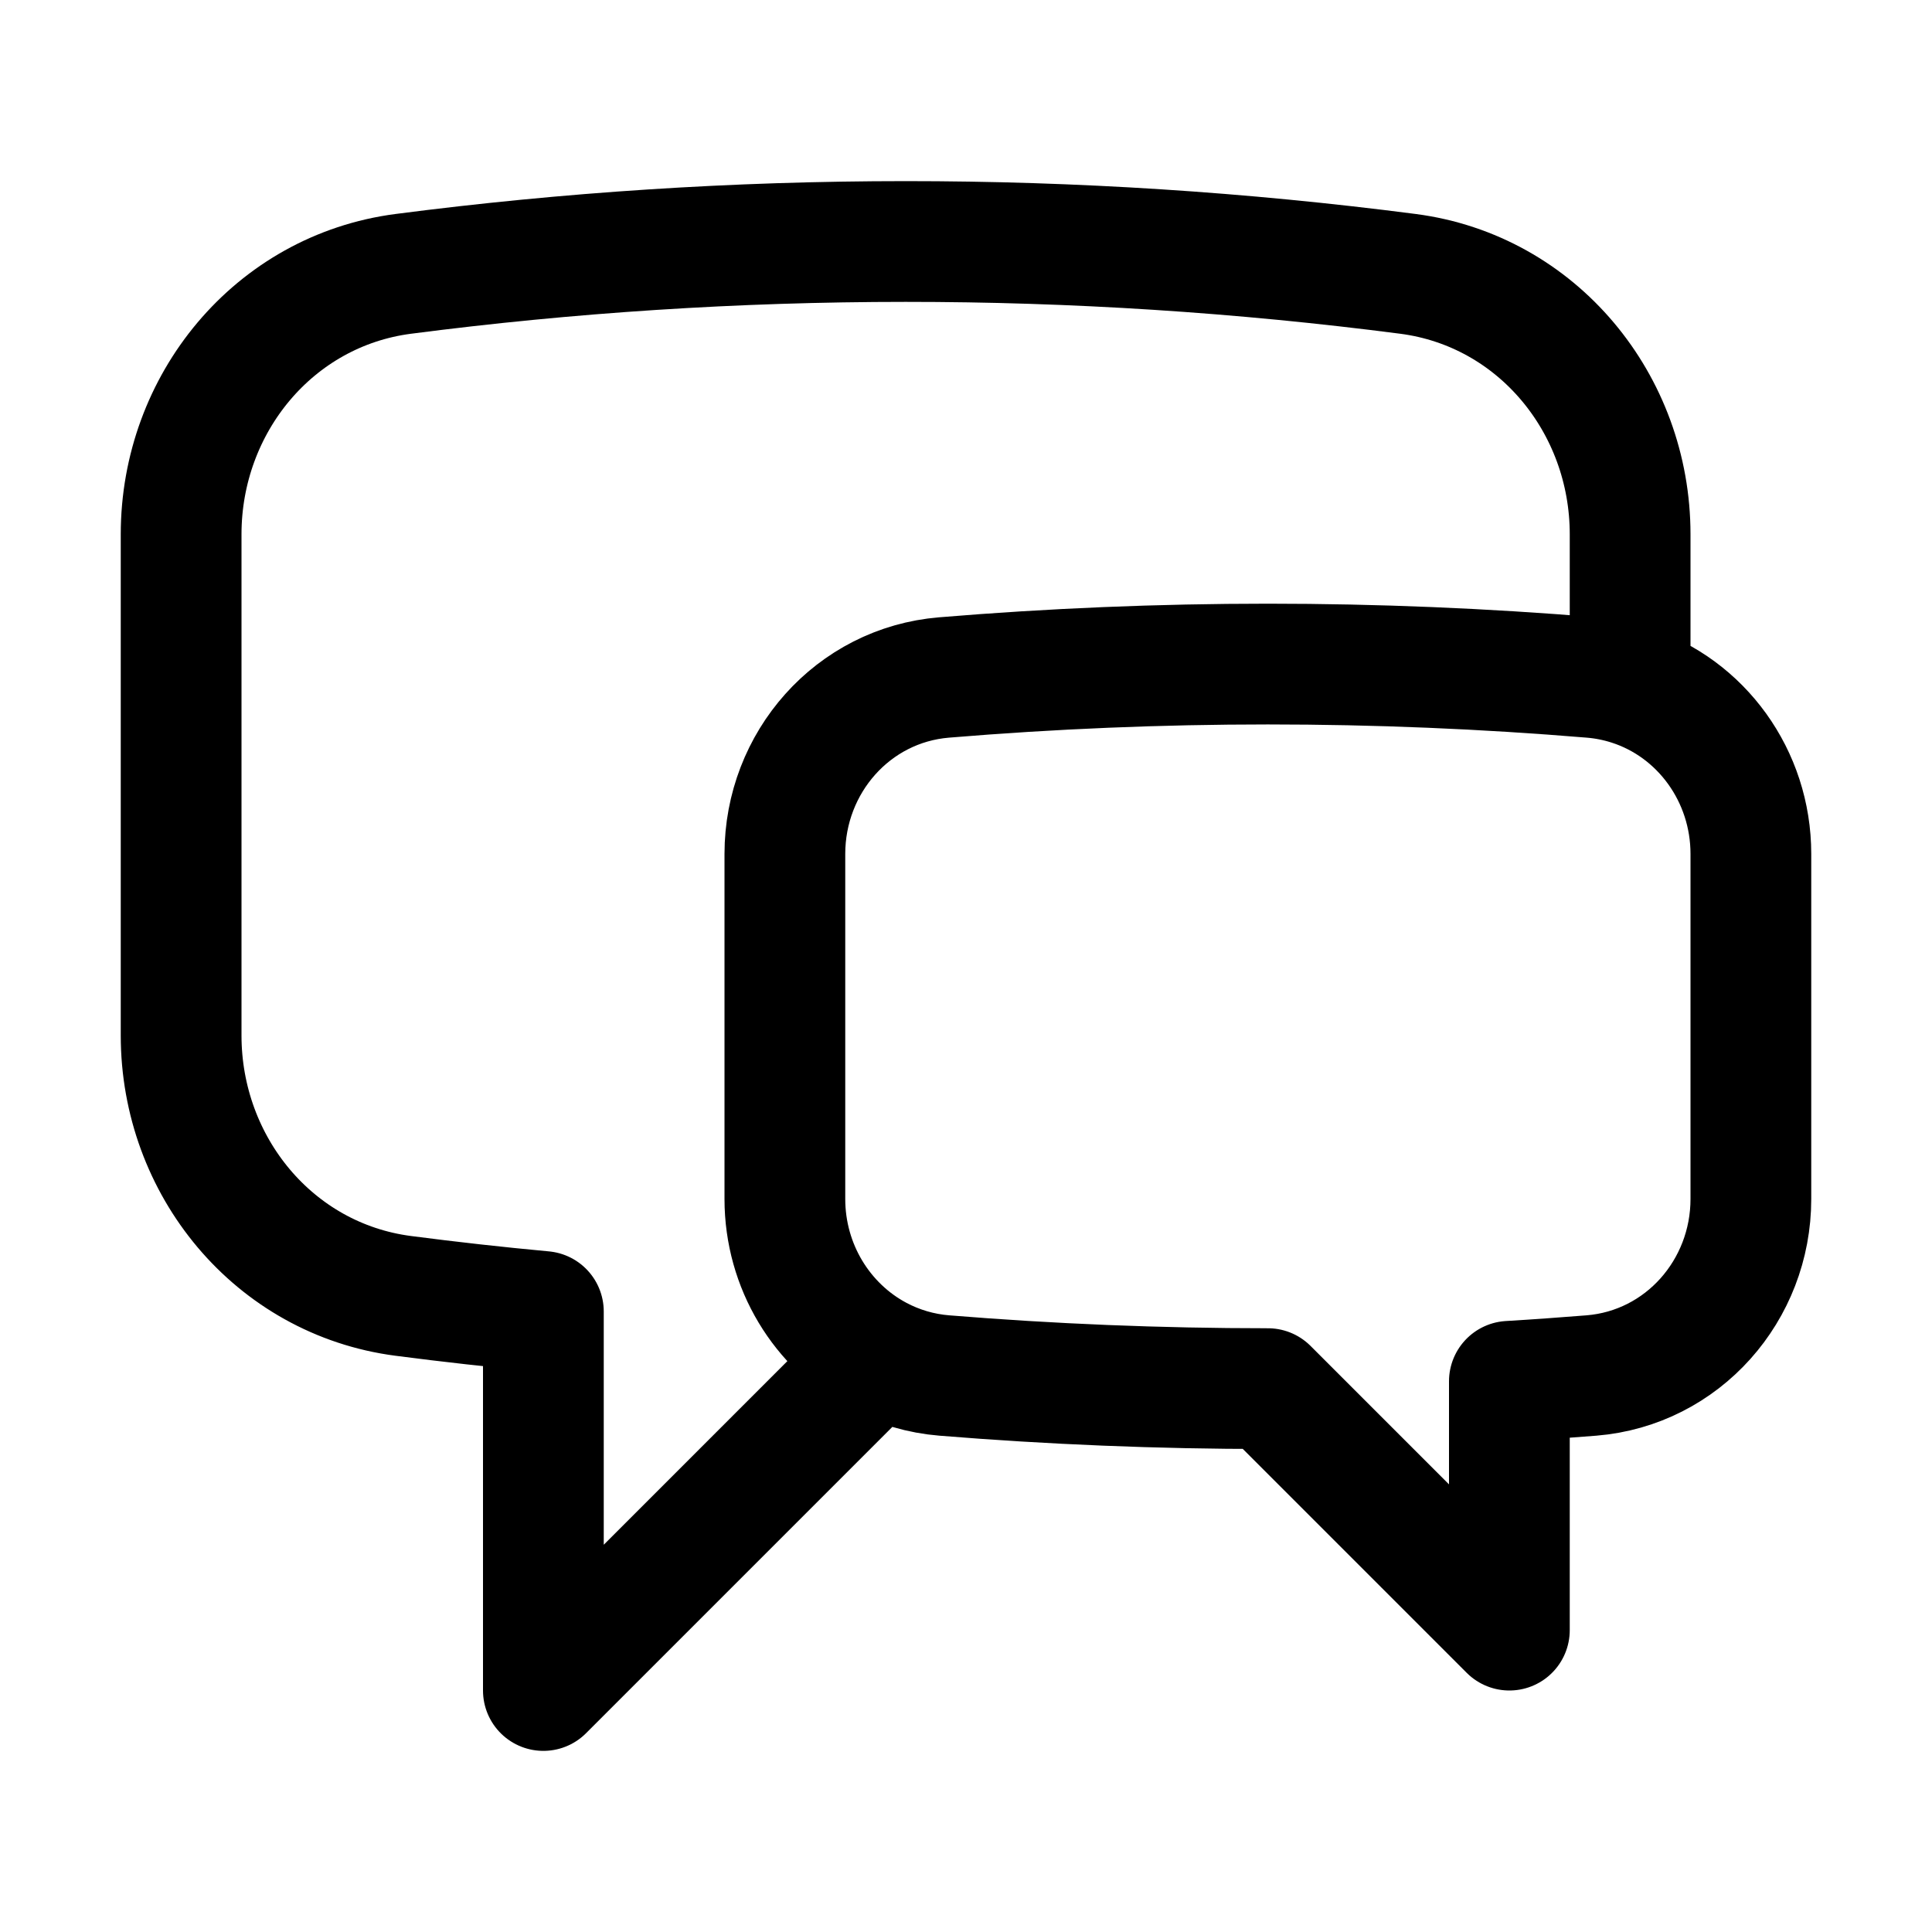
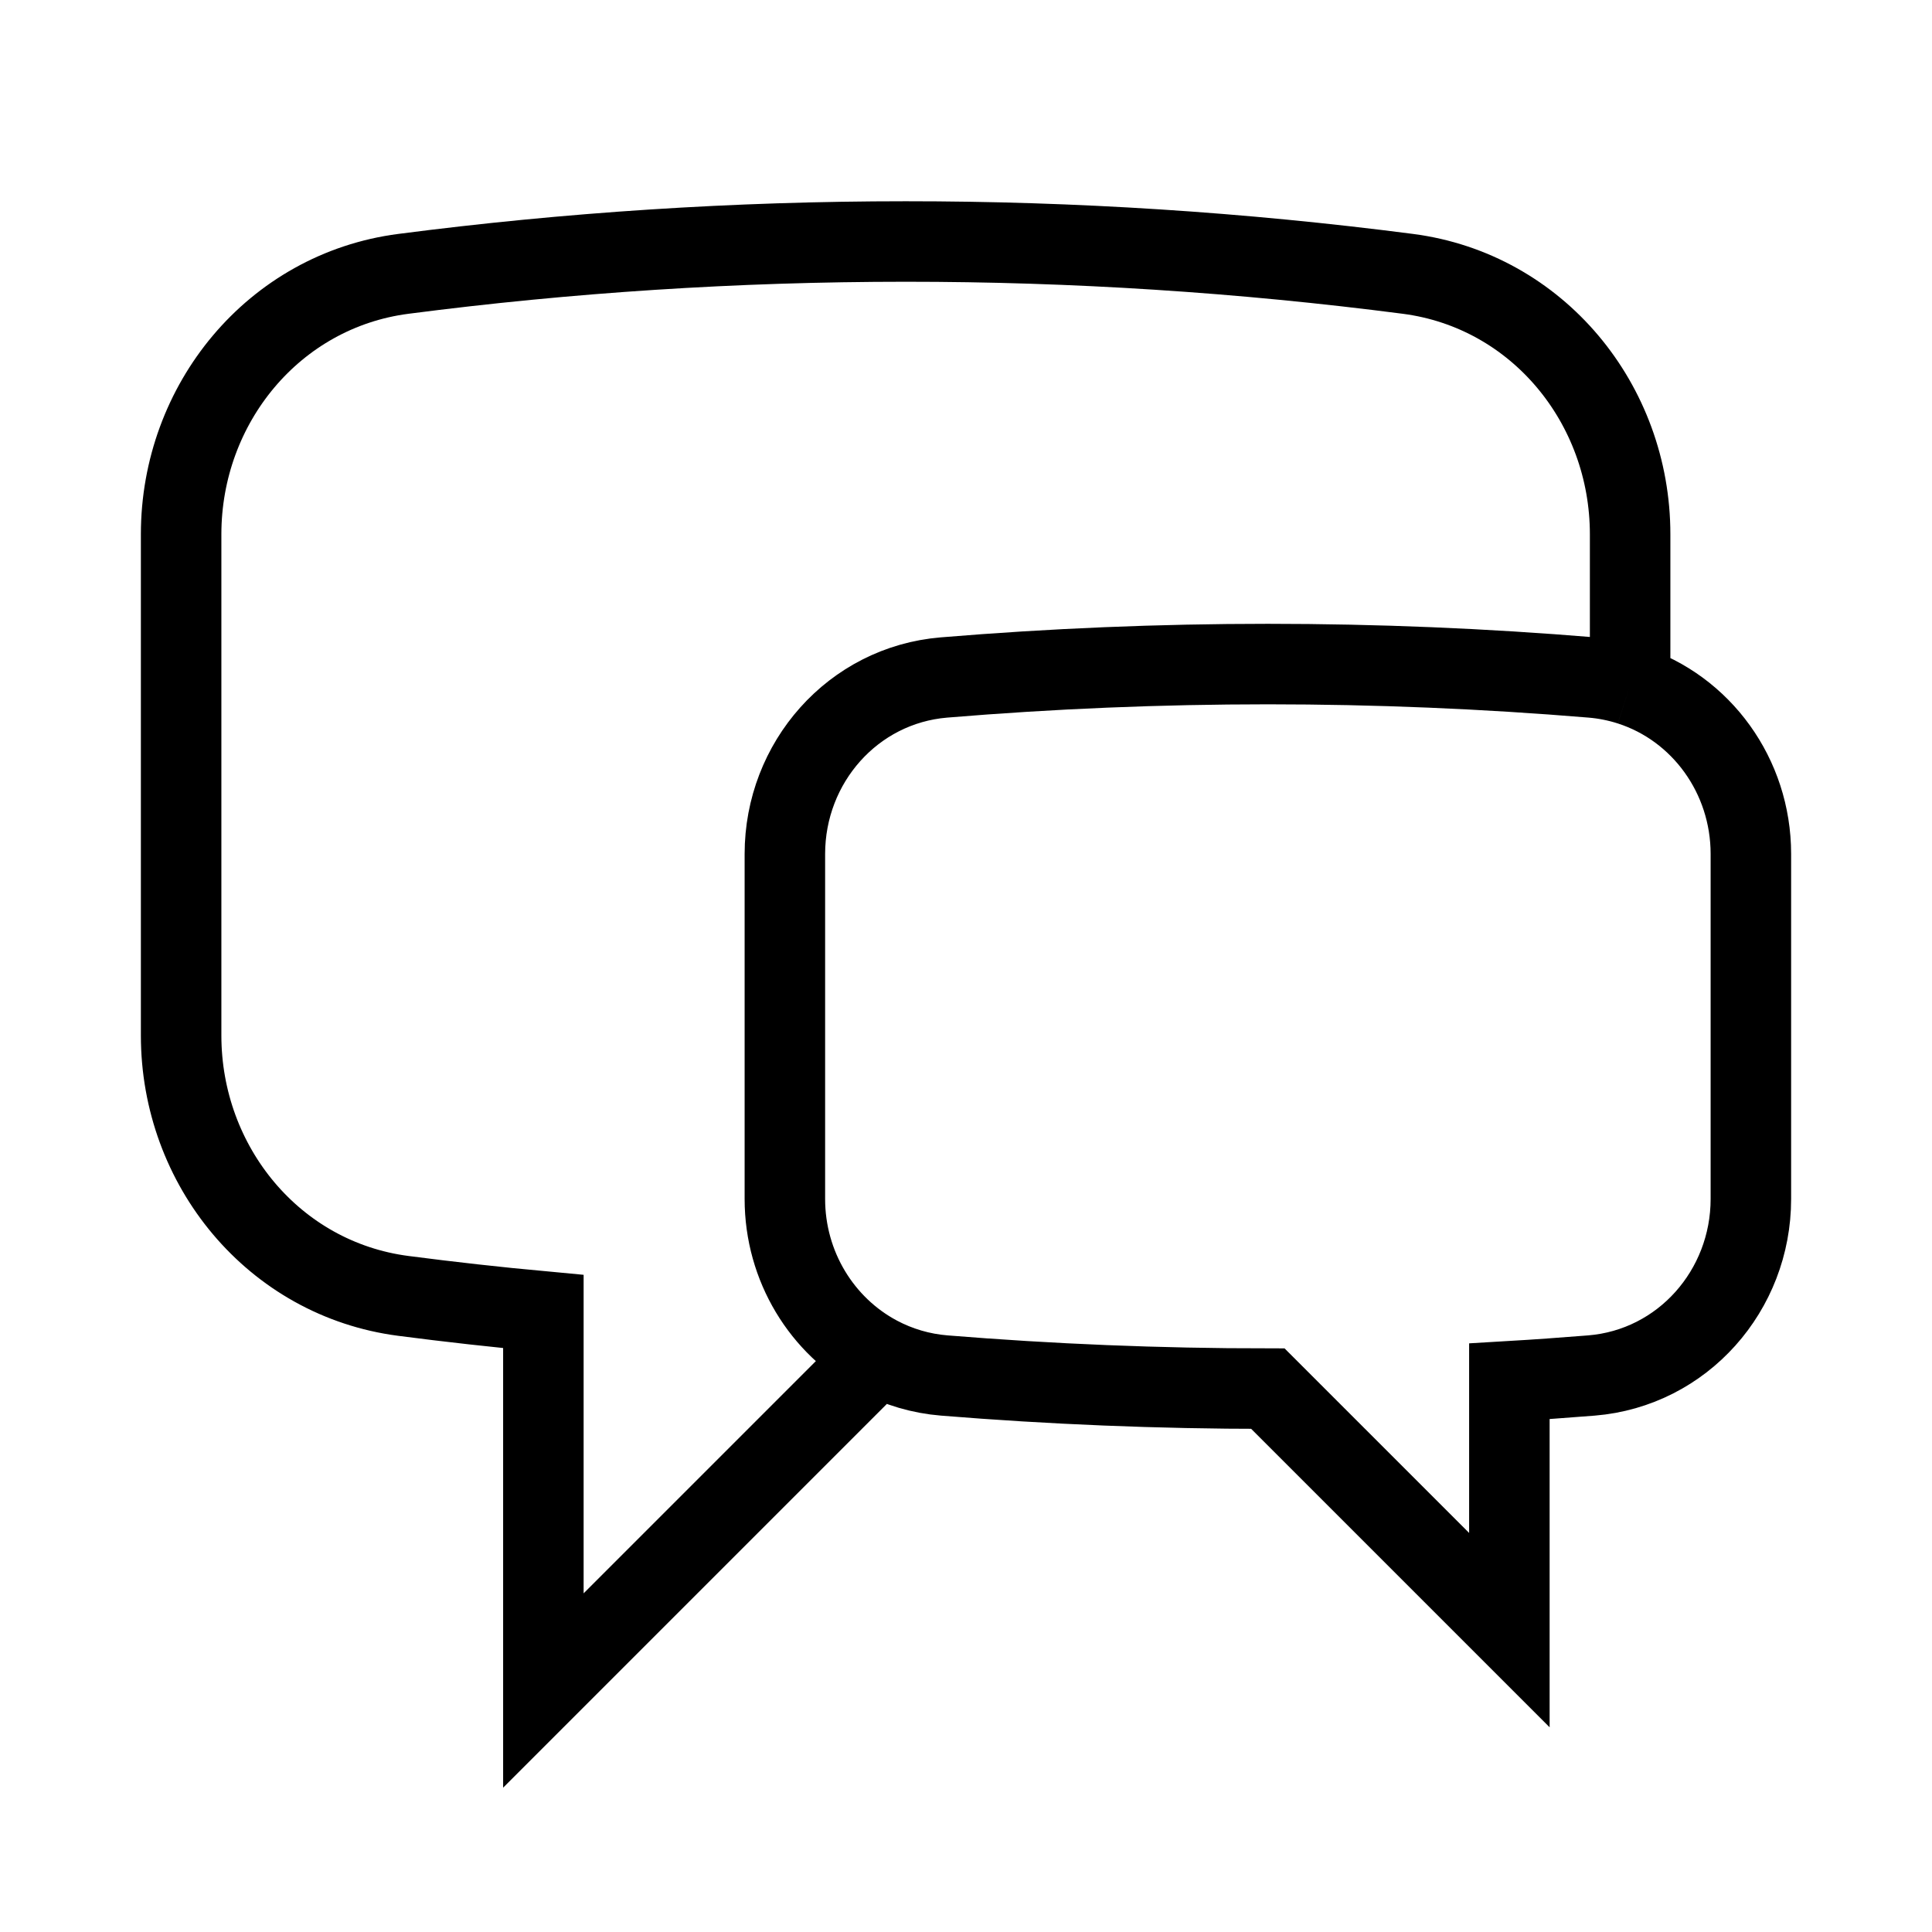
- <svg xmlns="http://www.w3.org/2000/svg" fill="none" viewBox="0 0 24 24" stroke-width="1.5" stroke="currentColor" aria-hidden="true" width="20" height="20">
-   <path stroke-linecap="round" stroke-linejoin="round" d="M20.25 8.511c.884.284 1.5 1.128 1.5 2.097v4.286c0 1.136-.847 2.1-1.98 2.193-.34.027-.68.052-1.02.072v3.091l-3-3c-1.354 0-2.694-.055-4.02-.163a2.115 2.115 0 01-.825-.242m9.345-8.334a2.126 2.126 0 00-.476-.095 48.64 48.64 0 00-8.048 0c-1.131.094-1.976 1.057-1.976 2.192v4.286c0 .837.46 1.58 1.155 1.951m9.345-8.334V6.637c0-1.621-1.152-3.026-2.76-3.235A48.455 48.455 0 0011.25 3c-2.115 0-4.198.137-6.24.402-1.608.209-2.76 1.614-2.76 3.235v6.226c0 1.621 1.152 3.026 2.76 3.235.577.075 1.157.14 1.74.194V21l4.155-4.155" />
+ <svg xmlns="http://www.w3.org/2000/svg" fill="none" viewBox="0 0 24 24" strokeWidth="1.5" stroke="currentColor" aria-hidden="true" width="20" height="20">
+   <path strokeLinecap="round" strokeLinejoin="round" d="M20.25 8.511c.884.284 1.5 1.128 1.5 2.097v4.286c0 1.136-.847 2.1-1.98 2.193-.34.027-.68.052-1.02.072v3.091l-3-3c-1.354 0-2.694-.055-4.02-.163a2.115 2.115 0 01-.825-.242m9.345-8.334a2.126 2.126 0 00-.476-.095 48.64 48.64 0 00-8.048 0c-1.131.094-1.976 1.057-1.976 2.192v4.286c0 .837.46 1.58 1.155 1.951m9.345-8.334V6.637c0-1.621-1.152-3.026-2.76-3.235A48.455 48.455 0 0011.25 3c-2.115 0-4.198.137-6.24.402-1.608.209-2.76 1.614-2.76 3.235v6.226c0 1.621 1.152 3.026 2.76 3.235.577.075 1.157.14 1.74.194V21l4.155-4.155" />
</svg>
